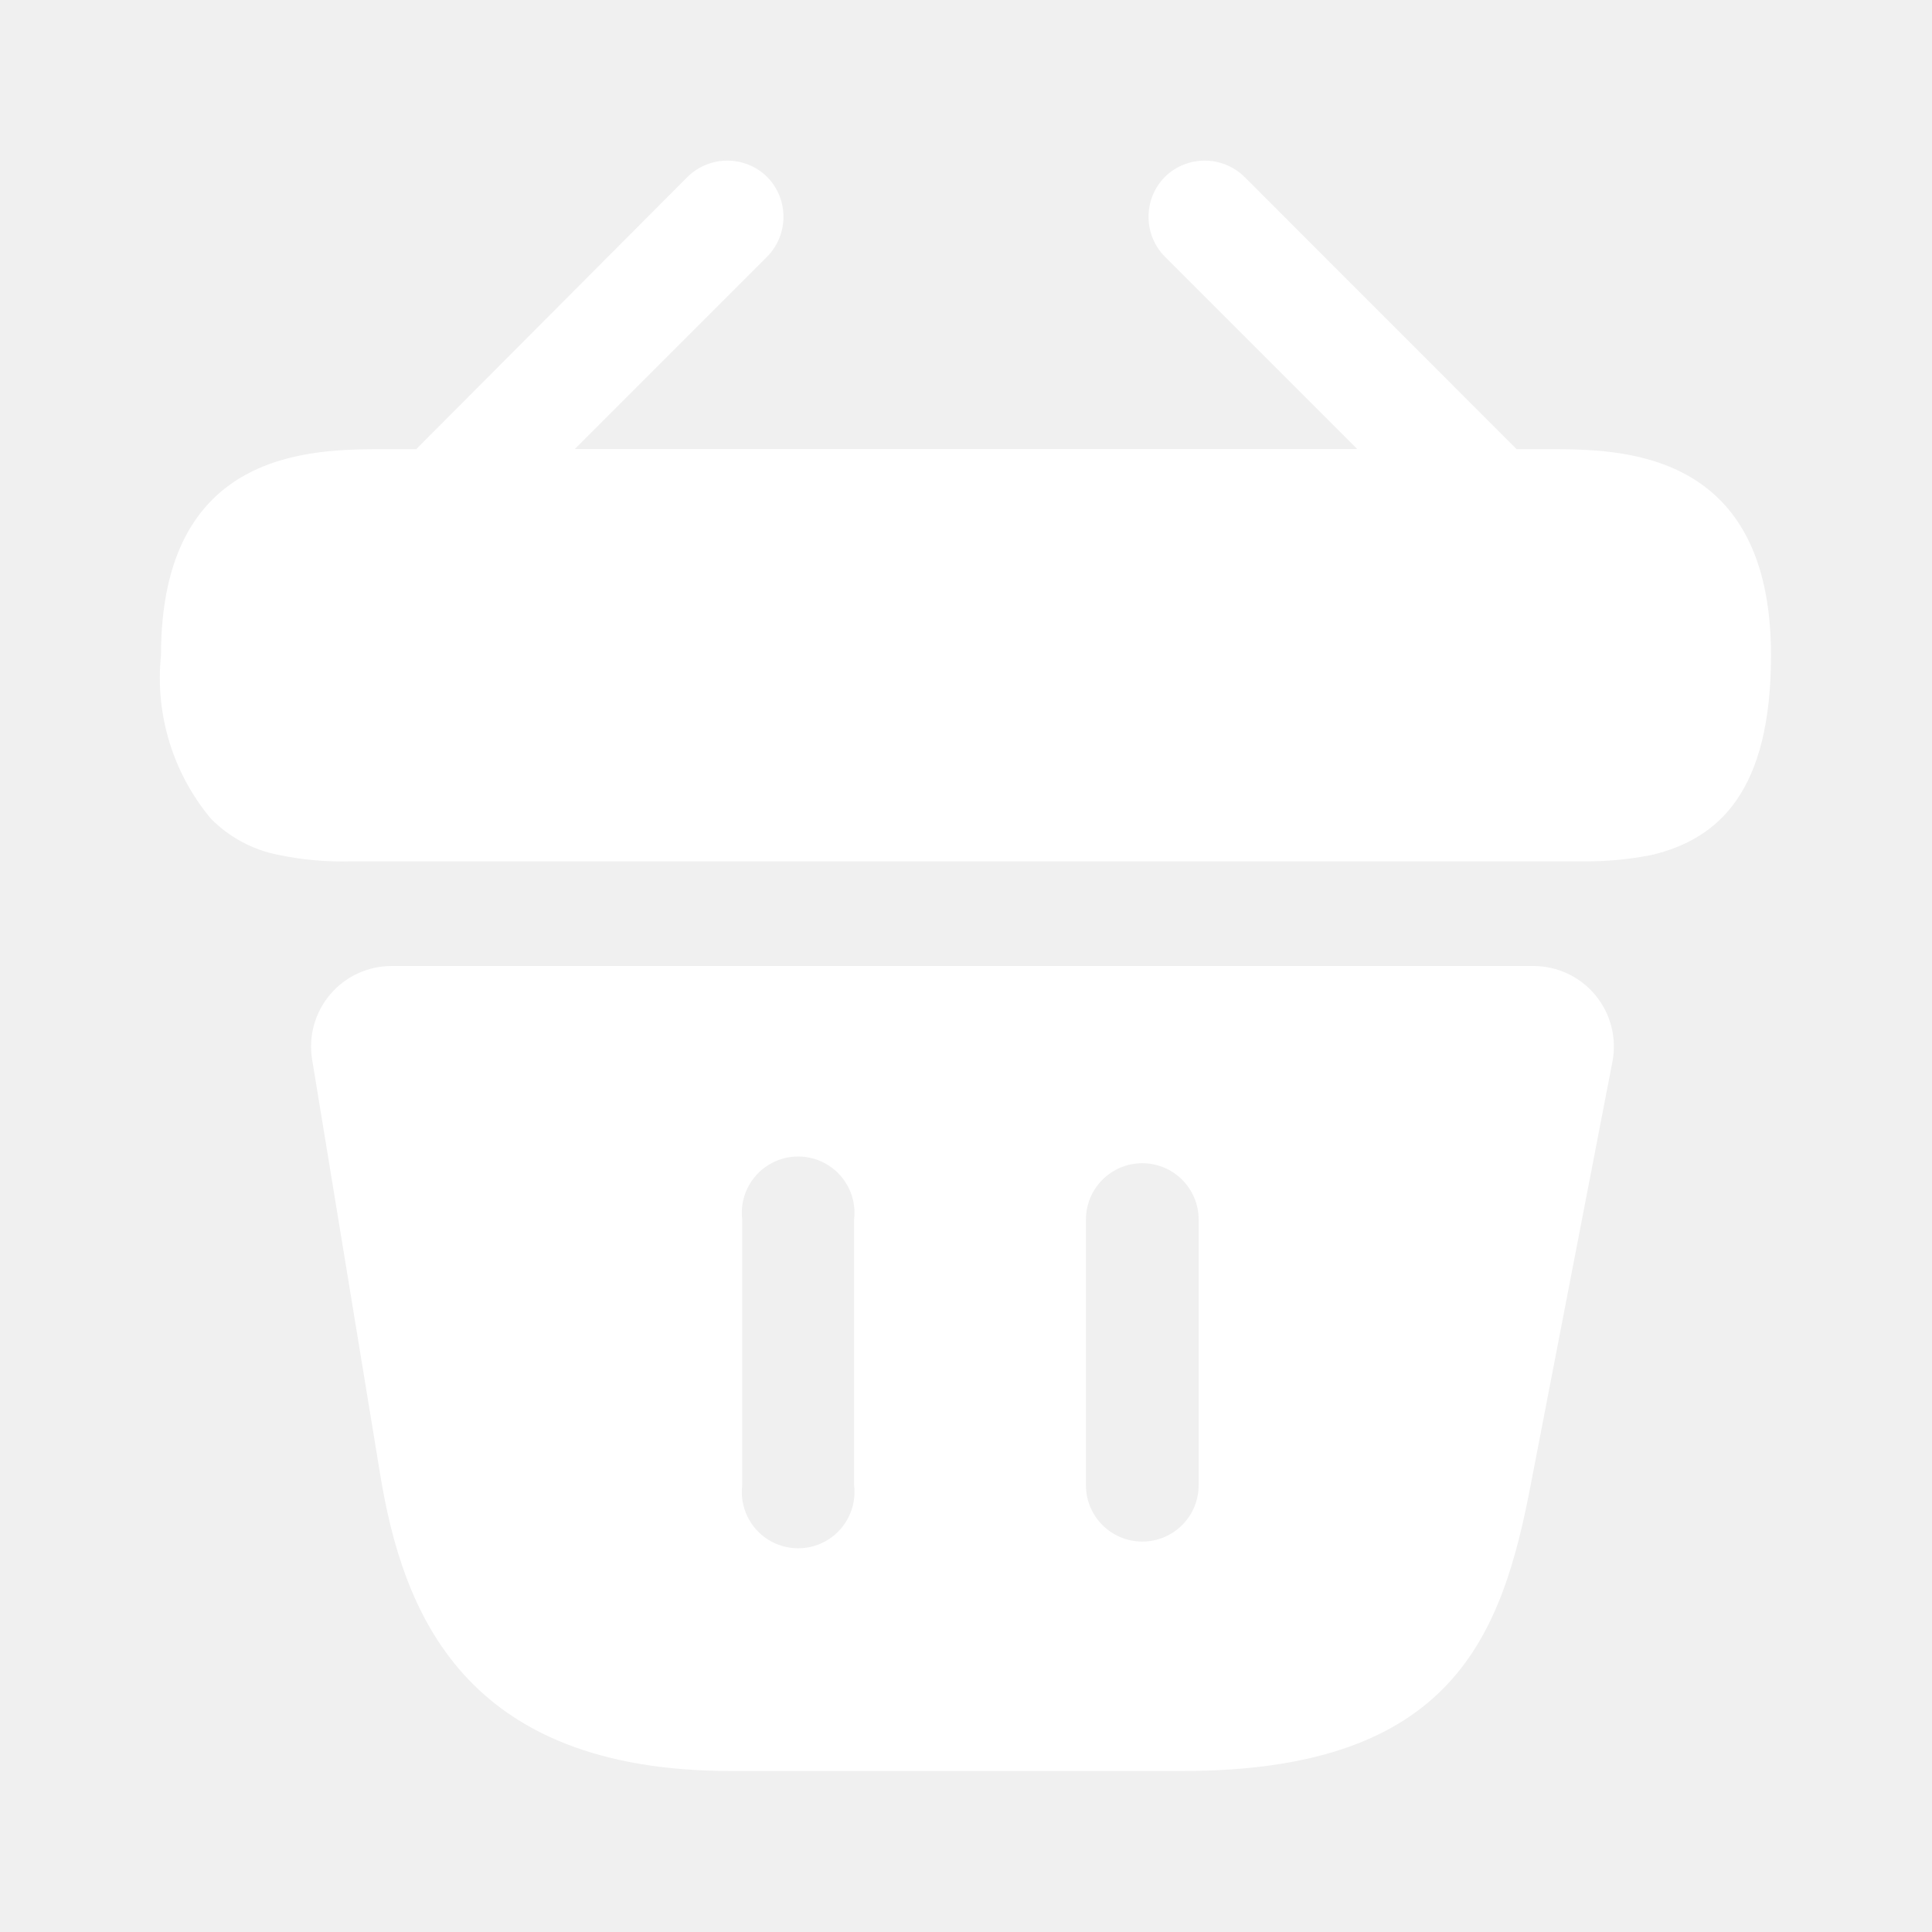
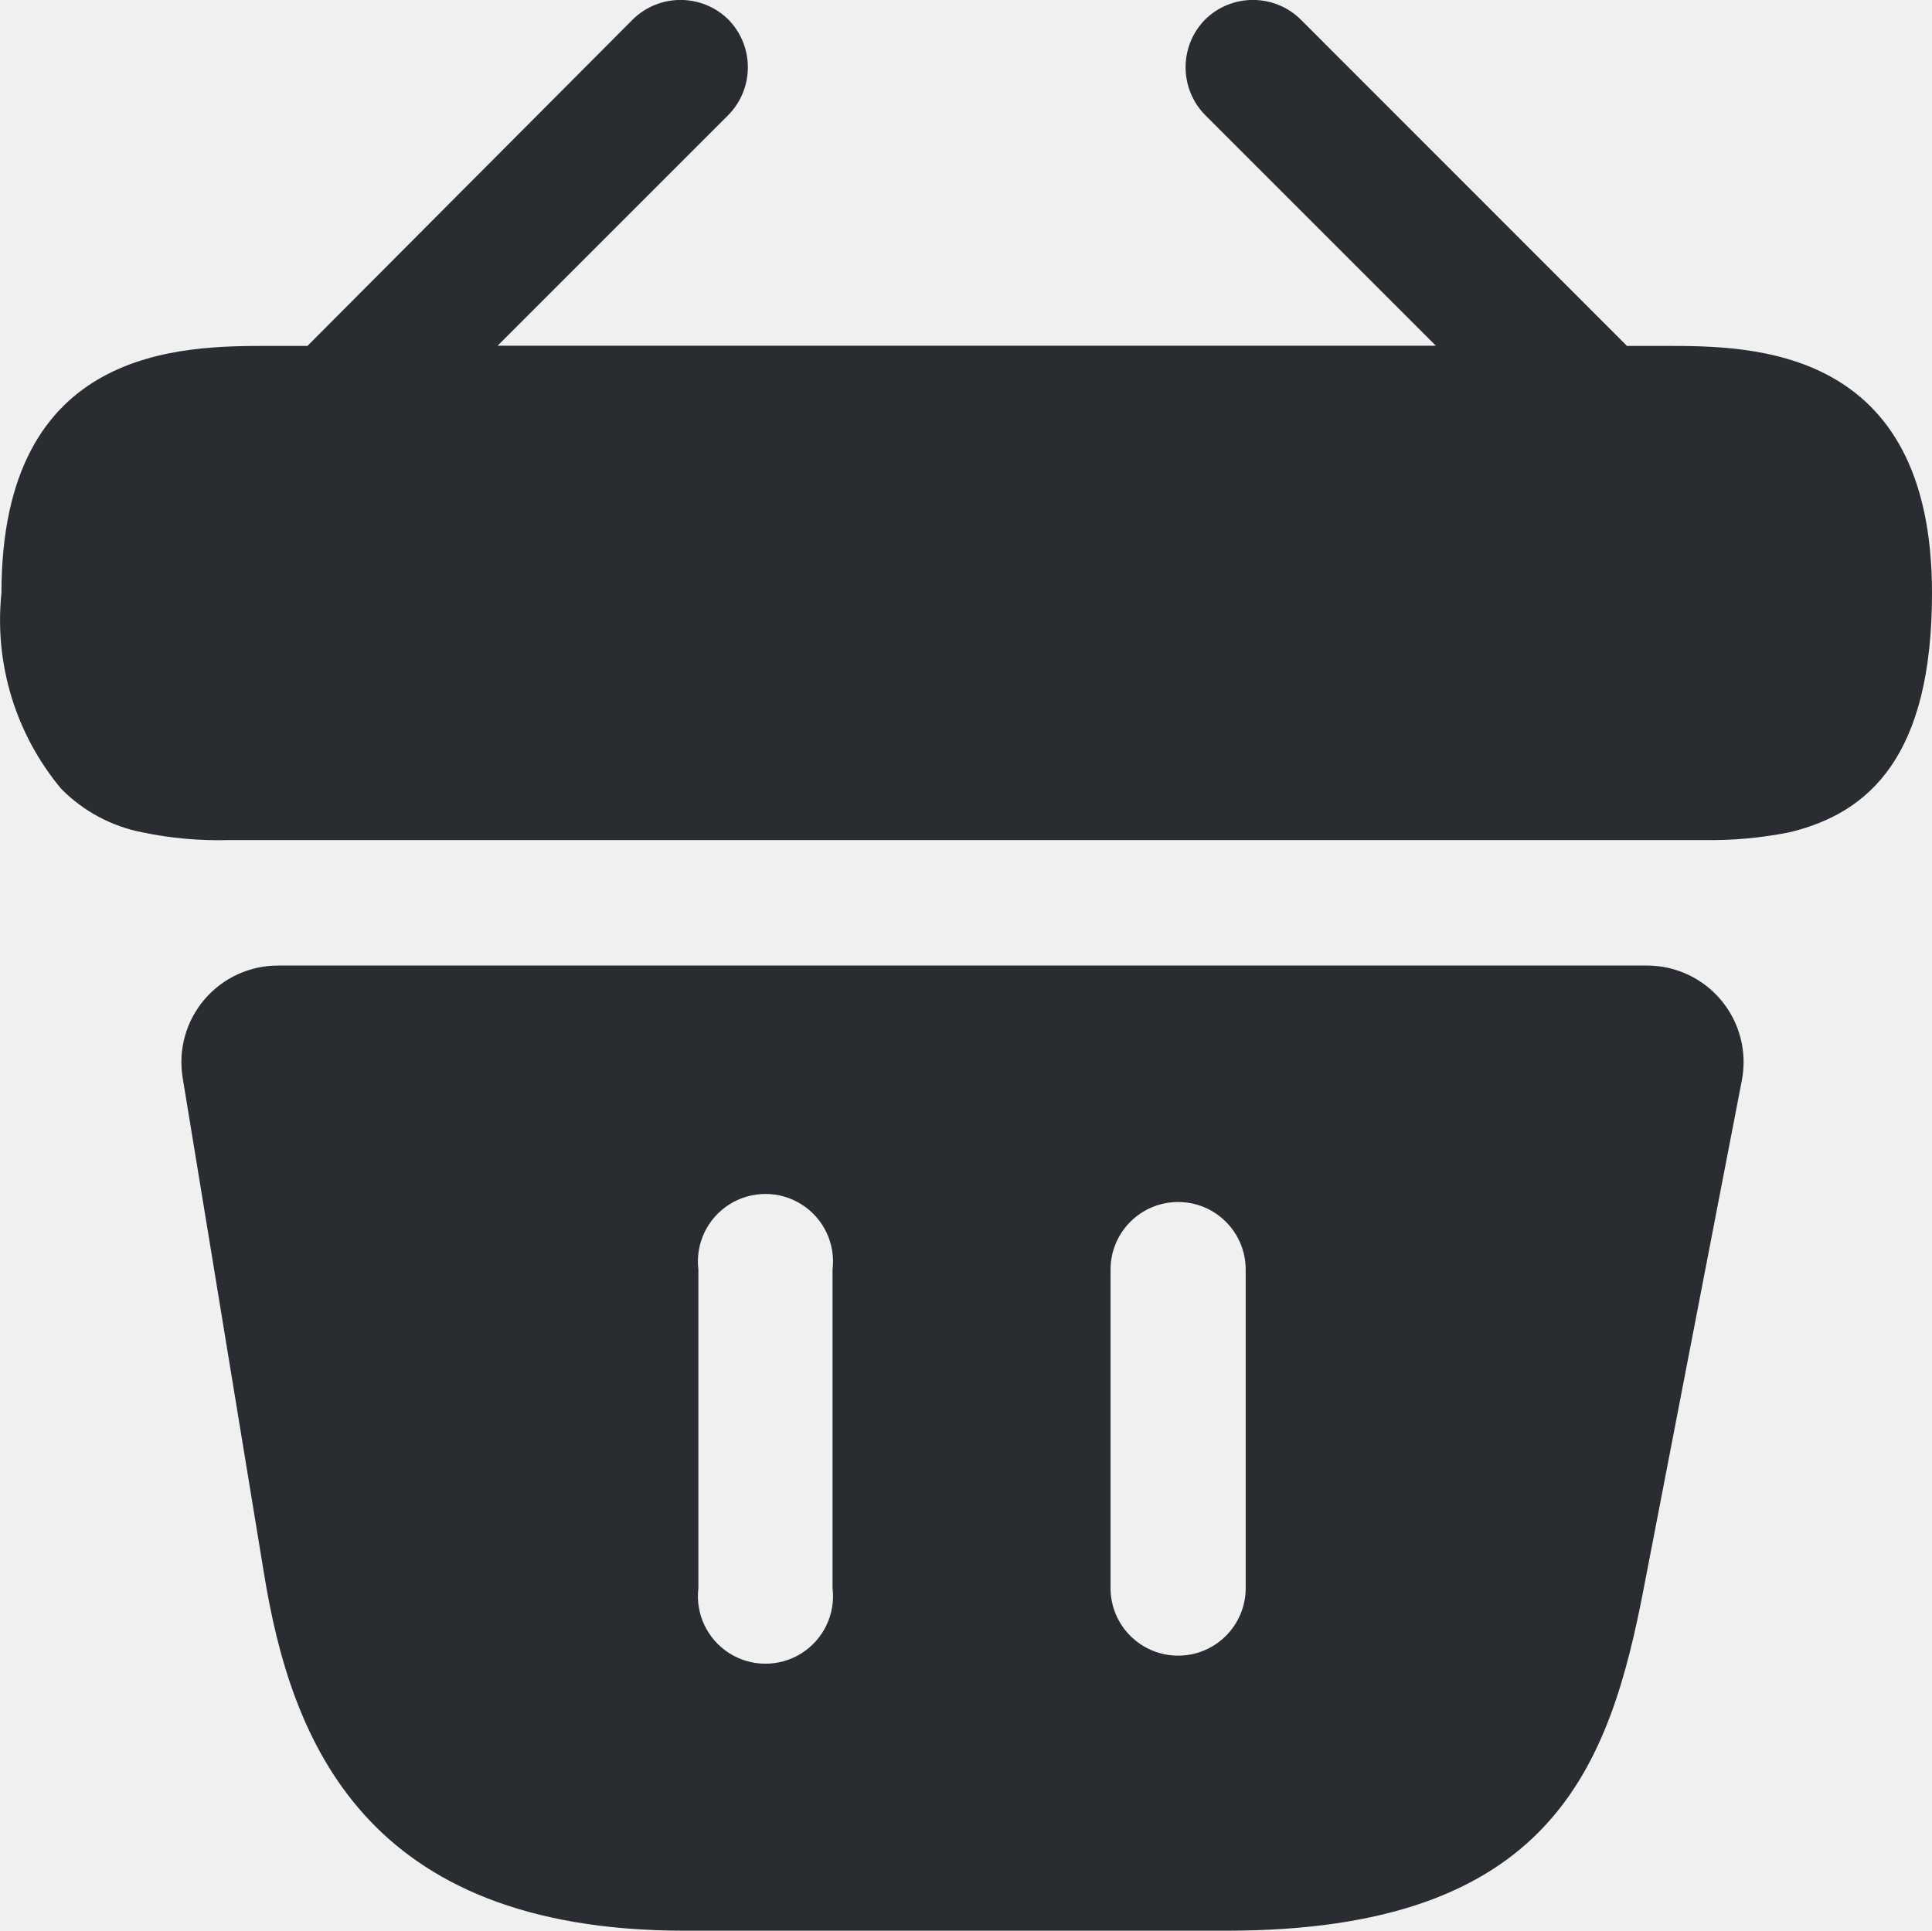
- <svg xmlns="http://www.w3.org/2000/svg" id="Vuesax_Bold_Bag" data-name="Vuesax/Bold/Bag" width="24" height="24" viewBox="0 0 24 24">
-   <g id="Group">
-     <path id="Vector" d="M17.24,3.582h-.4L13.46.2a.706.706,0,0,0-.99,0,.706.706,0,0,0,0,.99l2.39,2.39H5.14l2.39-2.39a.706.706,0,0,0,0-.99.706.706,0,0,0-.99,0L3.17,3.582h-.4c-.9,0-2.77,0-2.77,2.56a2.726,2.726,0,0,0,.62,2.03,1.614,1.614,0,0,0,.84.45,3.867,3.867,0,0,0,.9.08H17.64a4.176,4.176,0,0,0,.88-.08c.84-.2,1.48-.8,1.48-2.48C20,3.583,18.13,3.582,17.24,3.582Z" transform="translate(2 1.998)" fill="#fff" />
+ <svg xmlns="http://www.w3.org/2000/svg" width="20.015" height="20.004" viewBox="0 0 20.015 20.004">
+   <g id="_5b" data-name="5b" transform="translate(-1.985 -1.996)">
+     <g id="Group">
+       <path id="Vector" d="M17.24,3.582h-.4L13.46.2a.706.706,0,0,0-.99,0,.706.706,0,0,0,0,.99l2.39,2.39H5.14L7.53,1.19a.706.706,0,0,0,0-.99.706.706,0,0,0-.99,0L3.17,3.582h-.4c-.9,0-2.77,0-2.77,2.56a2.726,2.726,0,0,0,.62,2.03,1.614,1.614,0,0,0,.84.45,3.867,3.867,0,0,0,.9.08H17.64a4.176,4.176,0,0,0,.88-.08c.84-.2,1.48-.8,1.48-2.48C20,3.583,18.13,3.582,17.24,3.582Z" transform="translate(2 1.998)" fill="#292d32" />
+     </g>
+     <path id="Vector-2" data-name="Vector" d="M15.183,0H1A1,1,0,0,0,.01,1.16L.853,6.3c.28,1.72,1.03,3.7,4.36,3.7h5.61c3.37,0,3.97-1.69,4.33-3.58l1.01-5.23A1,1,0,0,0,15.183,0ZM6.743,6.45a.7.7,0,1,1-1.39,0V3.15a.7.7,0,1,1,1.39,0Zm4.28,0a.7.7,0,0,1-1.4,0V3.15a.7.7,0,1,1,1.4,0Z" transform="translate(3.867 12)" fill="#292d32" />
  </g>
-   <path id="Vector-2" data-name="Vector" d="M15.183,0H1a1,1,0,0,0-.99,1.16L.853,6.3c.28,1.72,1.03,3.7,4.36,3.7h5.61c3.37,0,3.97-1.69,4.33-3.58l1.01-5.23A1,1,0,0,0,15.183,0ZM6.743,6.45a.7.7,0,1,1-1.39,0V3.15a.7.7,0,1,1,1.39,0Zm4.28,0a.7.7,0,0,1-1.4,0V3.15a.7.7,0,0,1,1.4,0Z" transform="translate(3.867 12)" fill="#fff" />
</svg>
